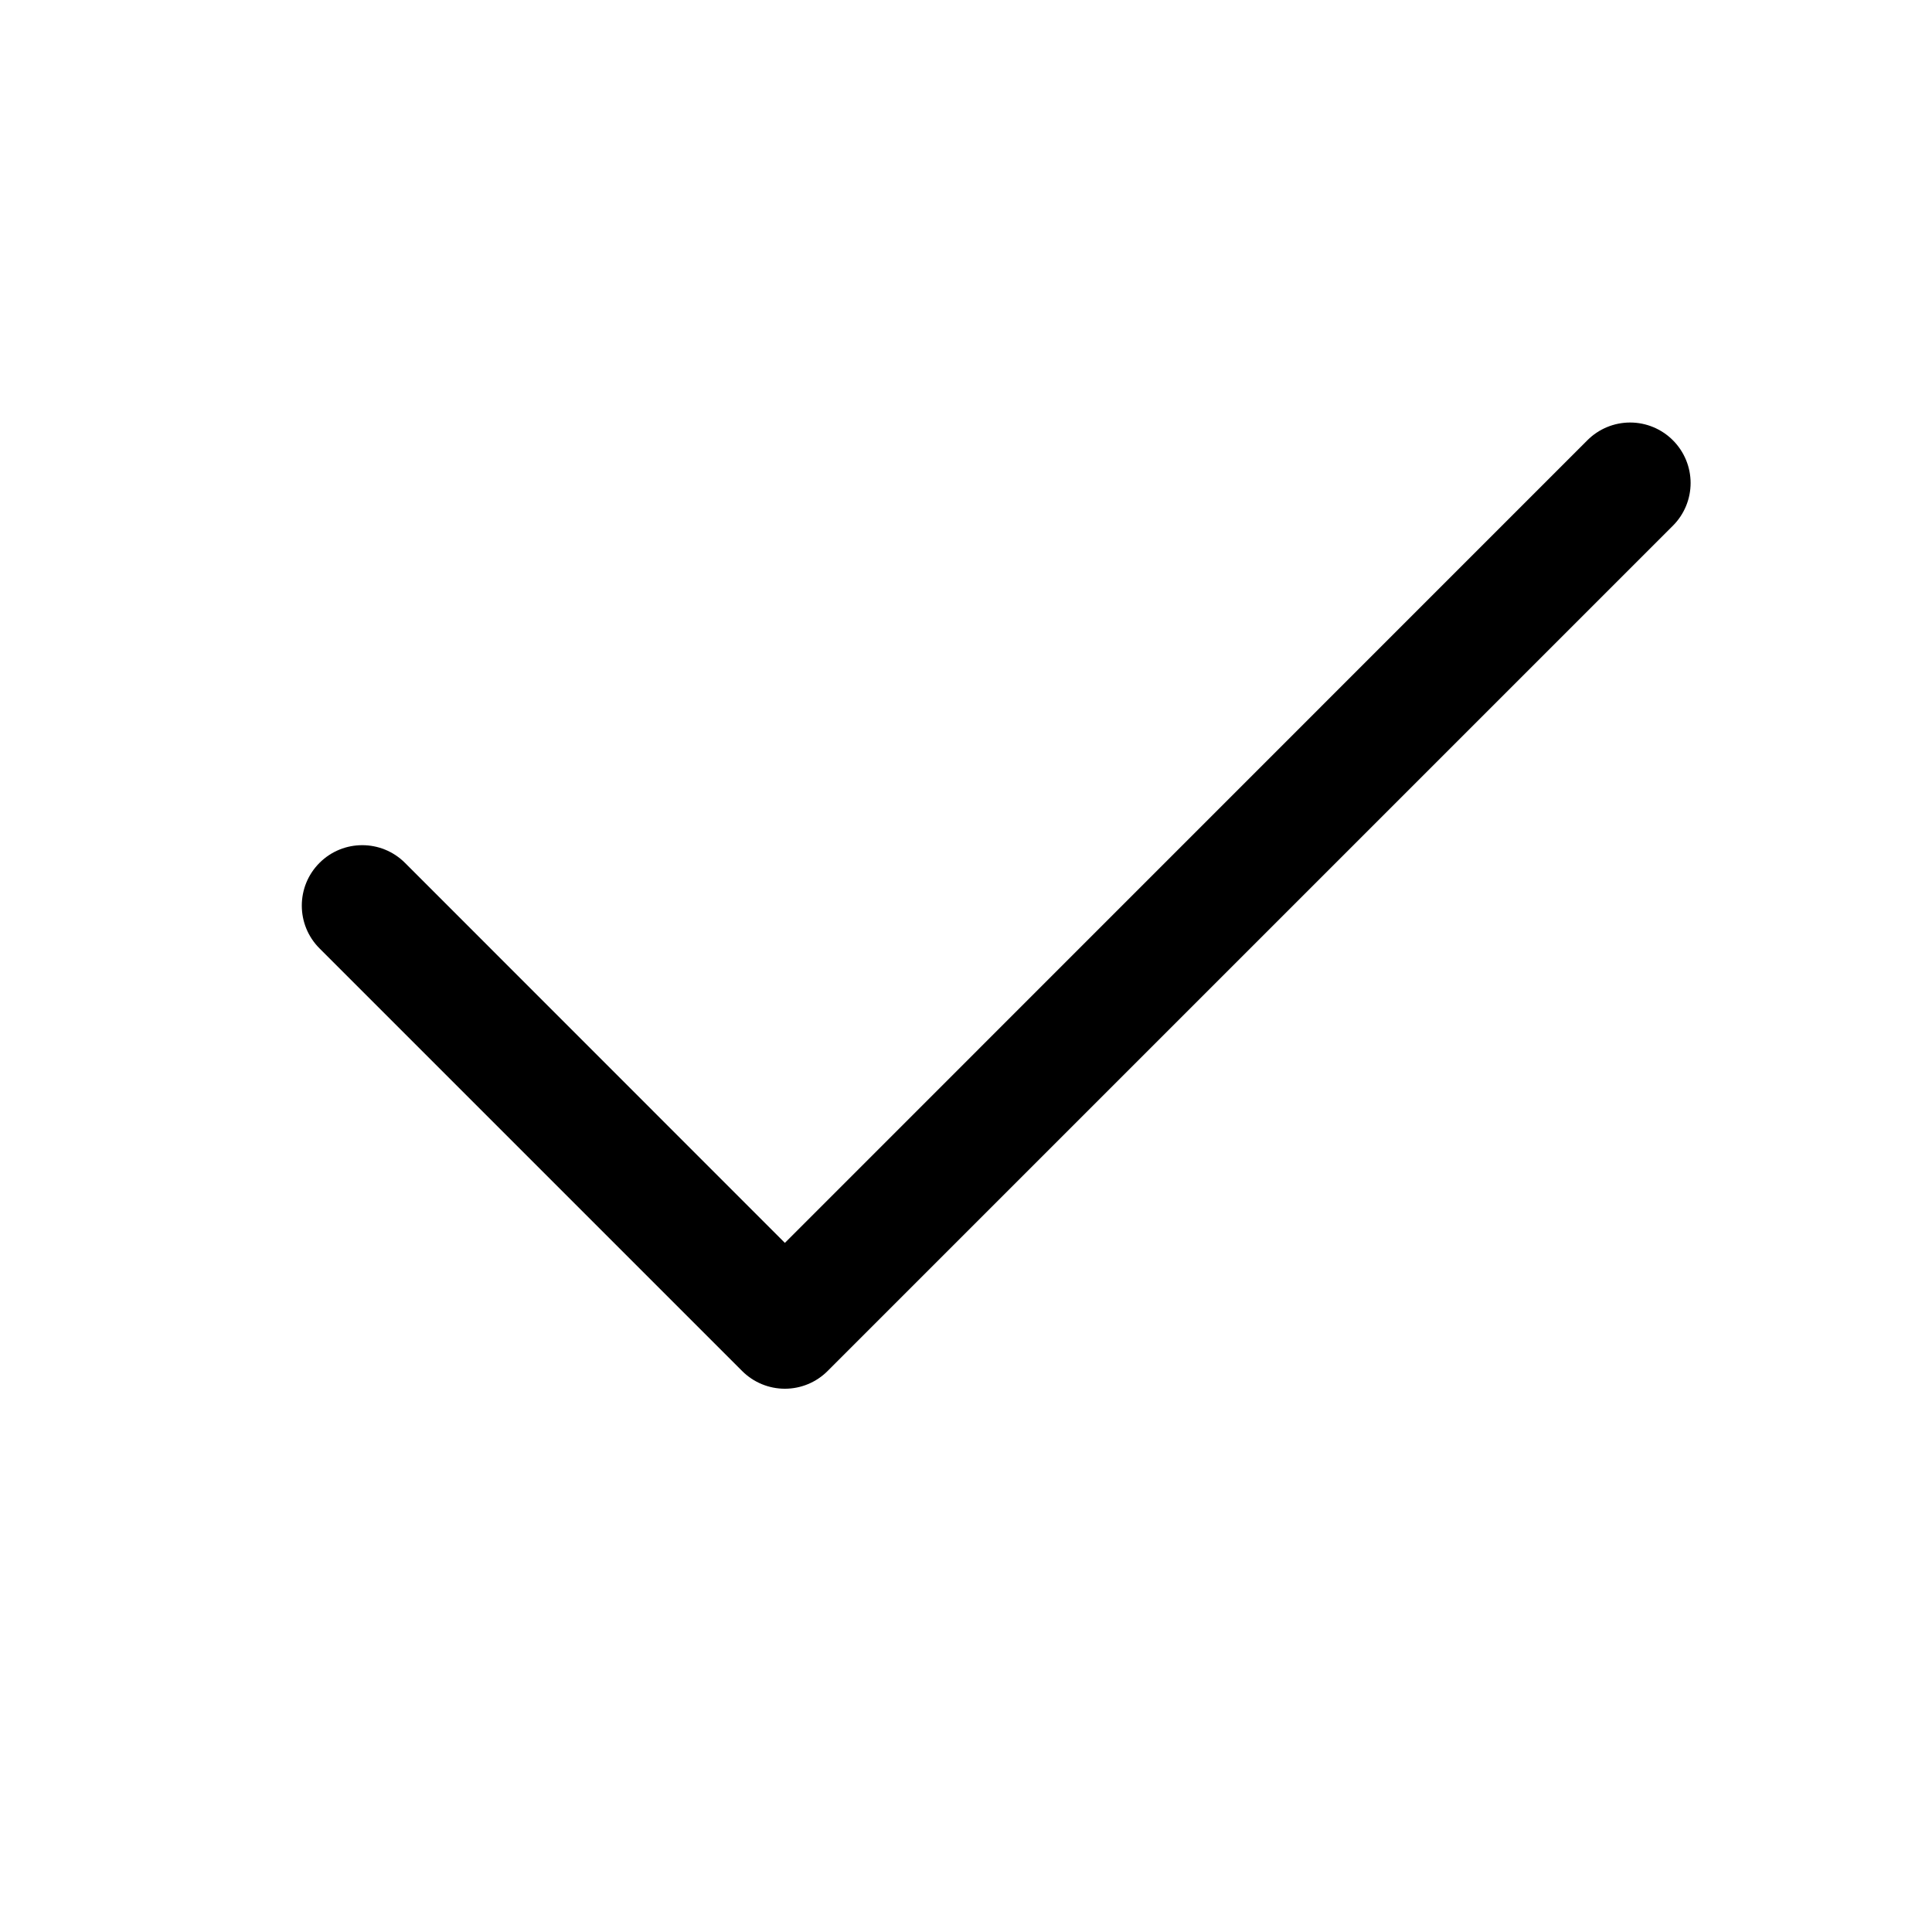
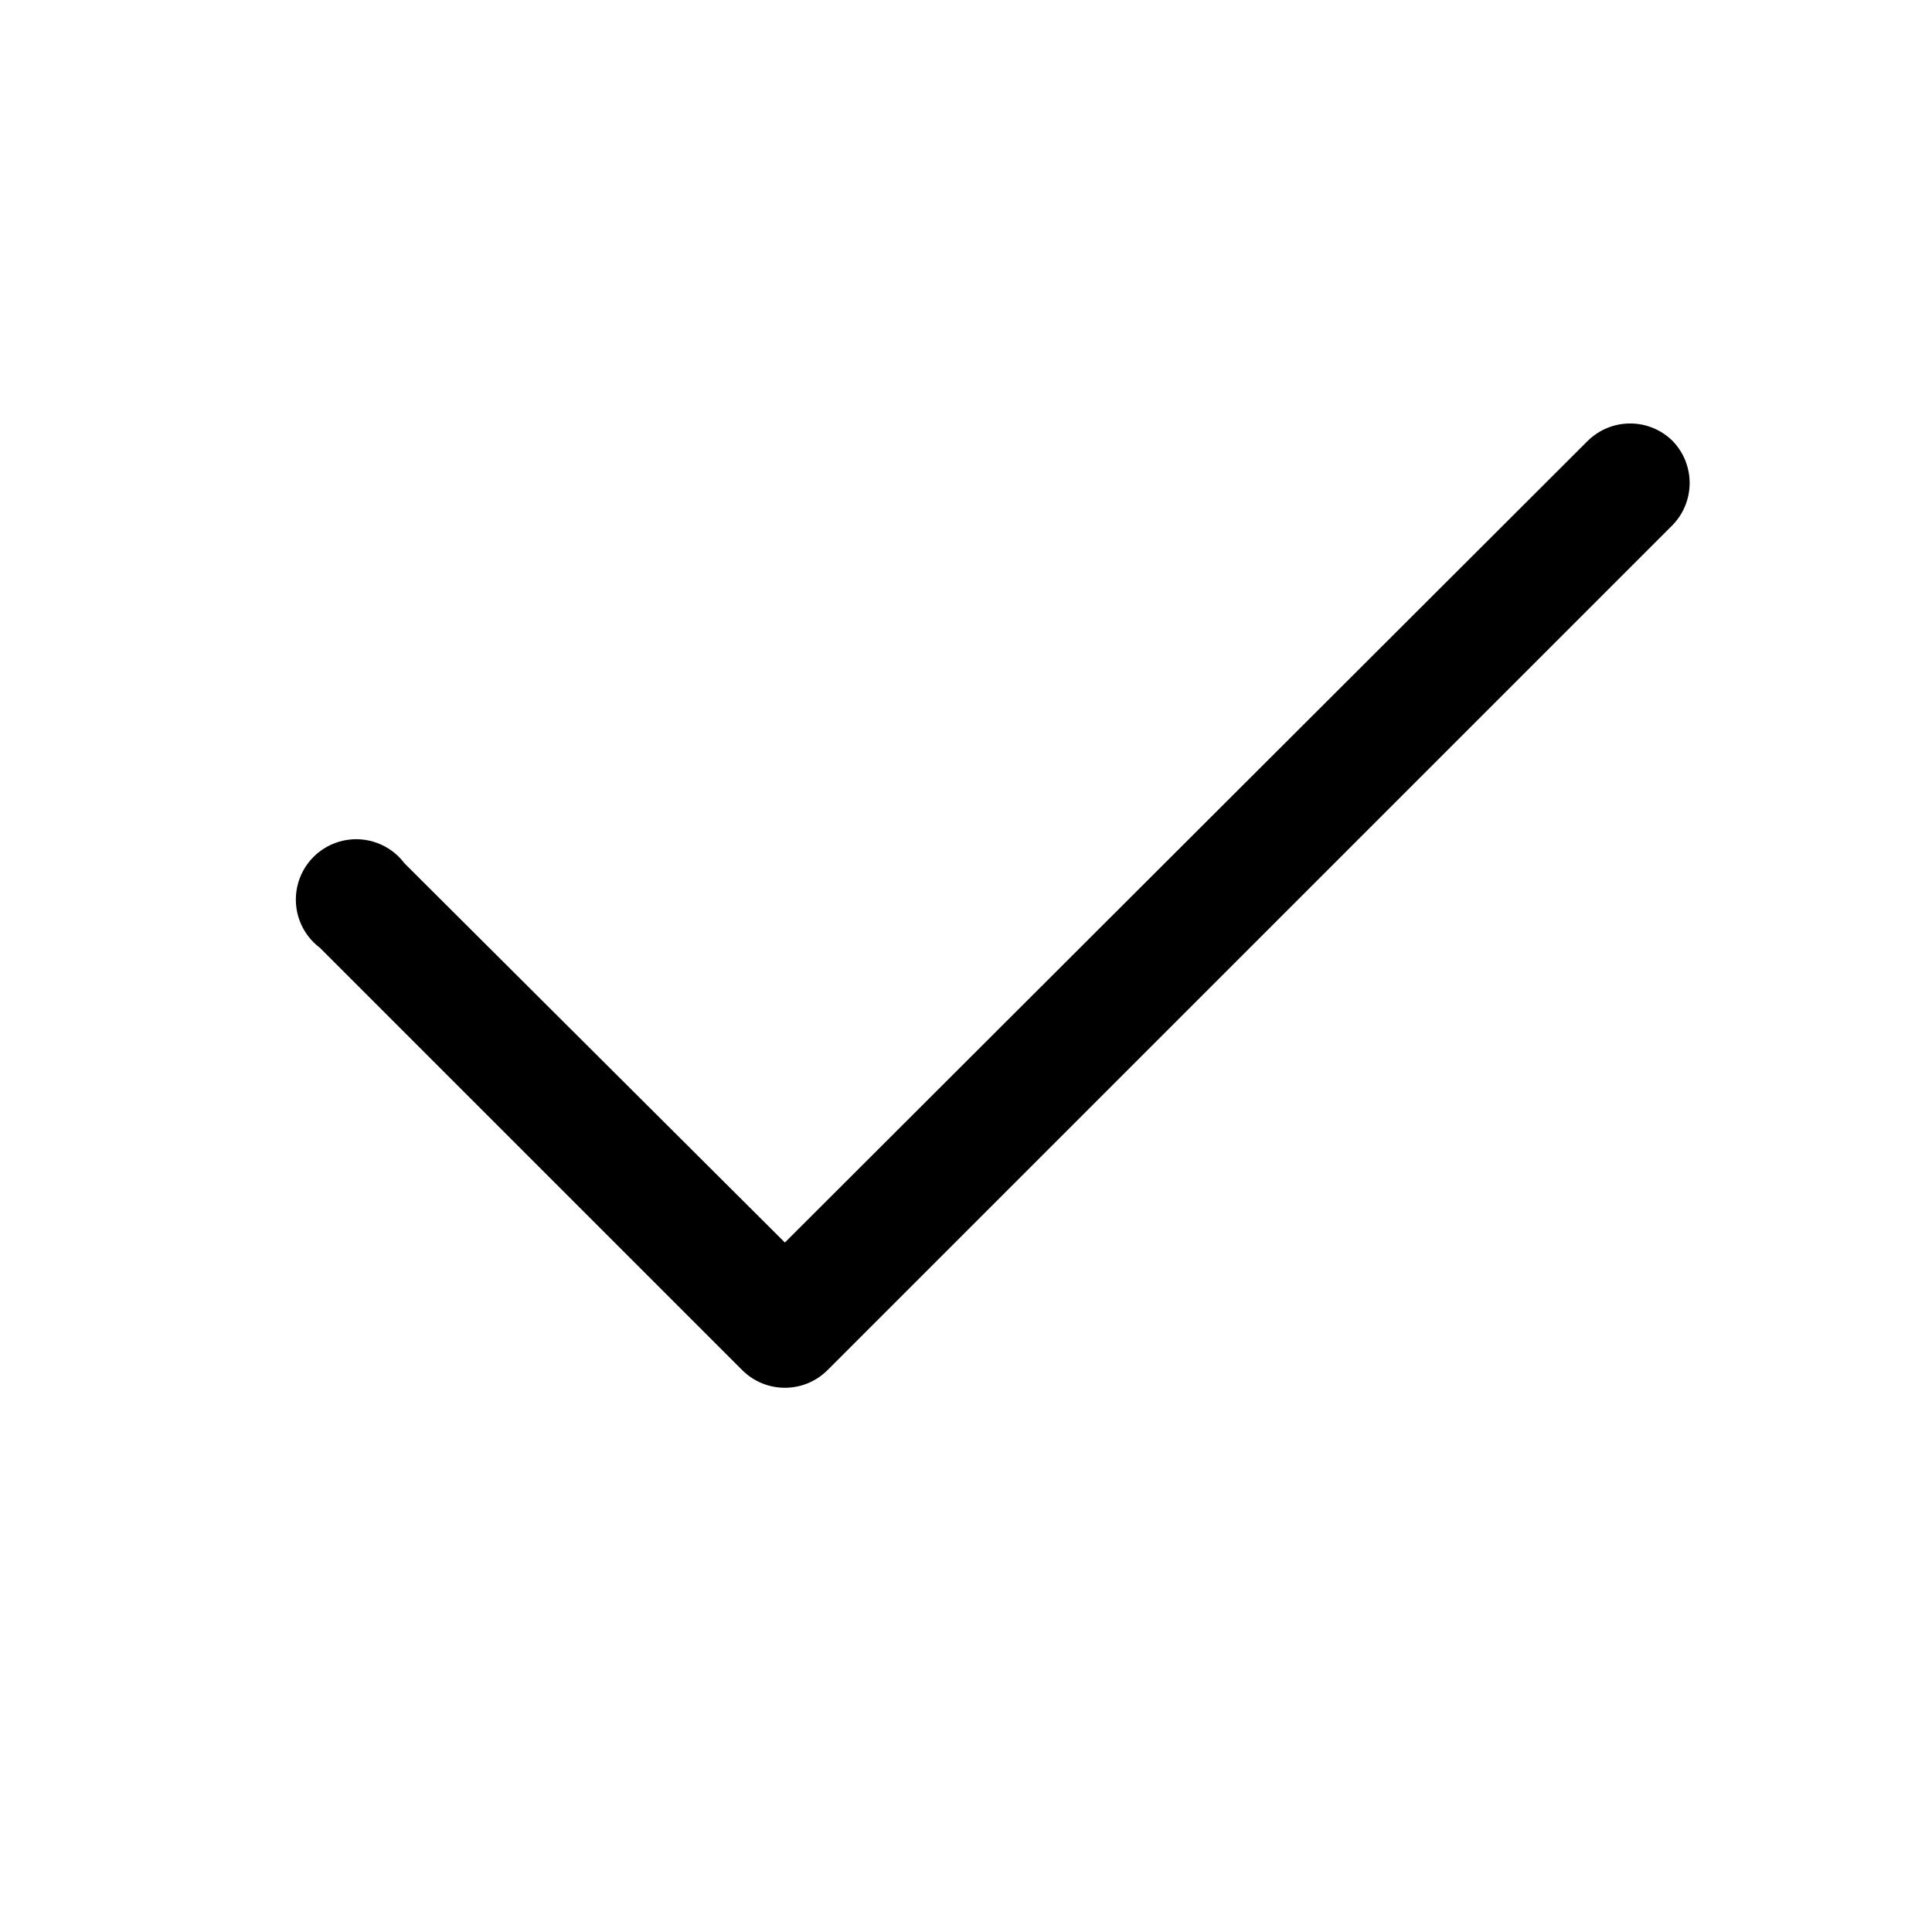
<svg xmlns="http://www.w3.org/2000/svg" fill="currentColor" class="bi bi-check2" viewBox="0 0 16 16">
-   <path d="M13.854 3.646a.5.5 0 0 1 0 .708l-7 7a.5.5 0 0 1-.708 0l-3.5-3.5a.5.5 0 1 1 .708-.708L6.5 10.293l6.646-6.647a.5.5 0 0 1 .708 0" />
+   <path d="M13.85 3.65a.5.5 0 0 1 0 .7l-7 7a.5.5 0 0 1-.7 0l-3.5-3.5a.5.5 0 1 1 .7-.7l3.15 3.14 6.65-6.64a.5.5 0 0 1 .7 0" />
</svg>
